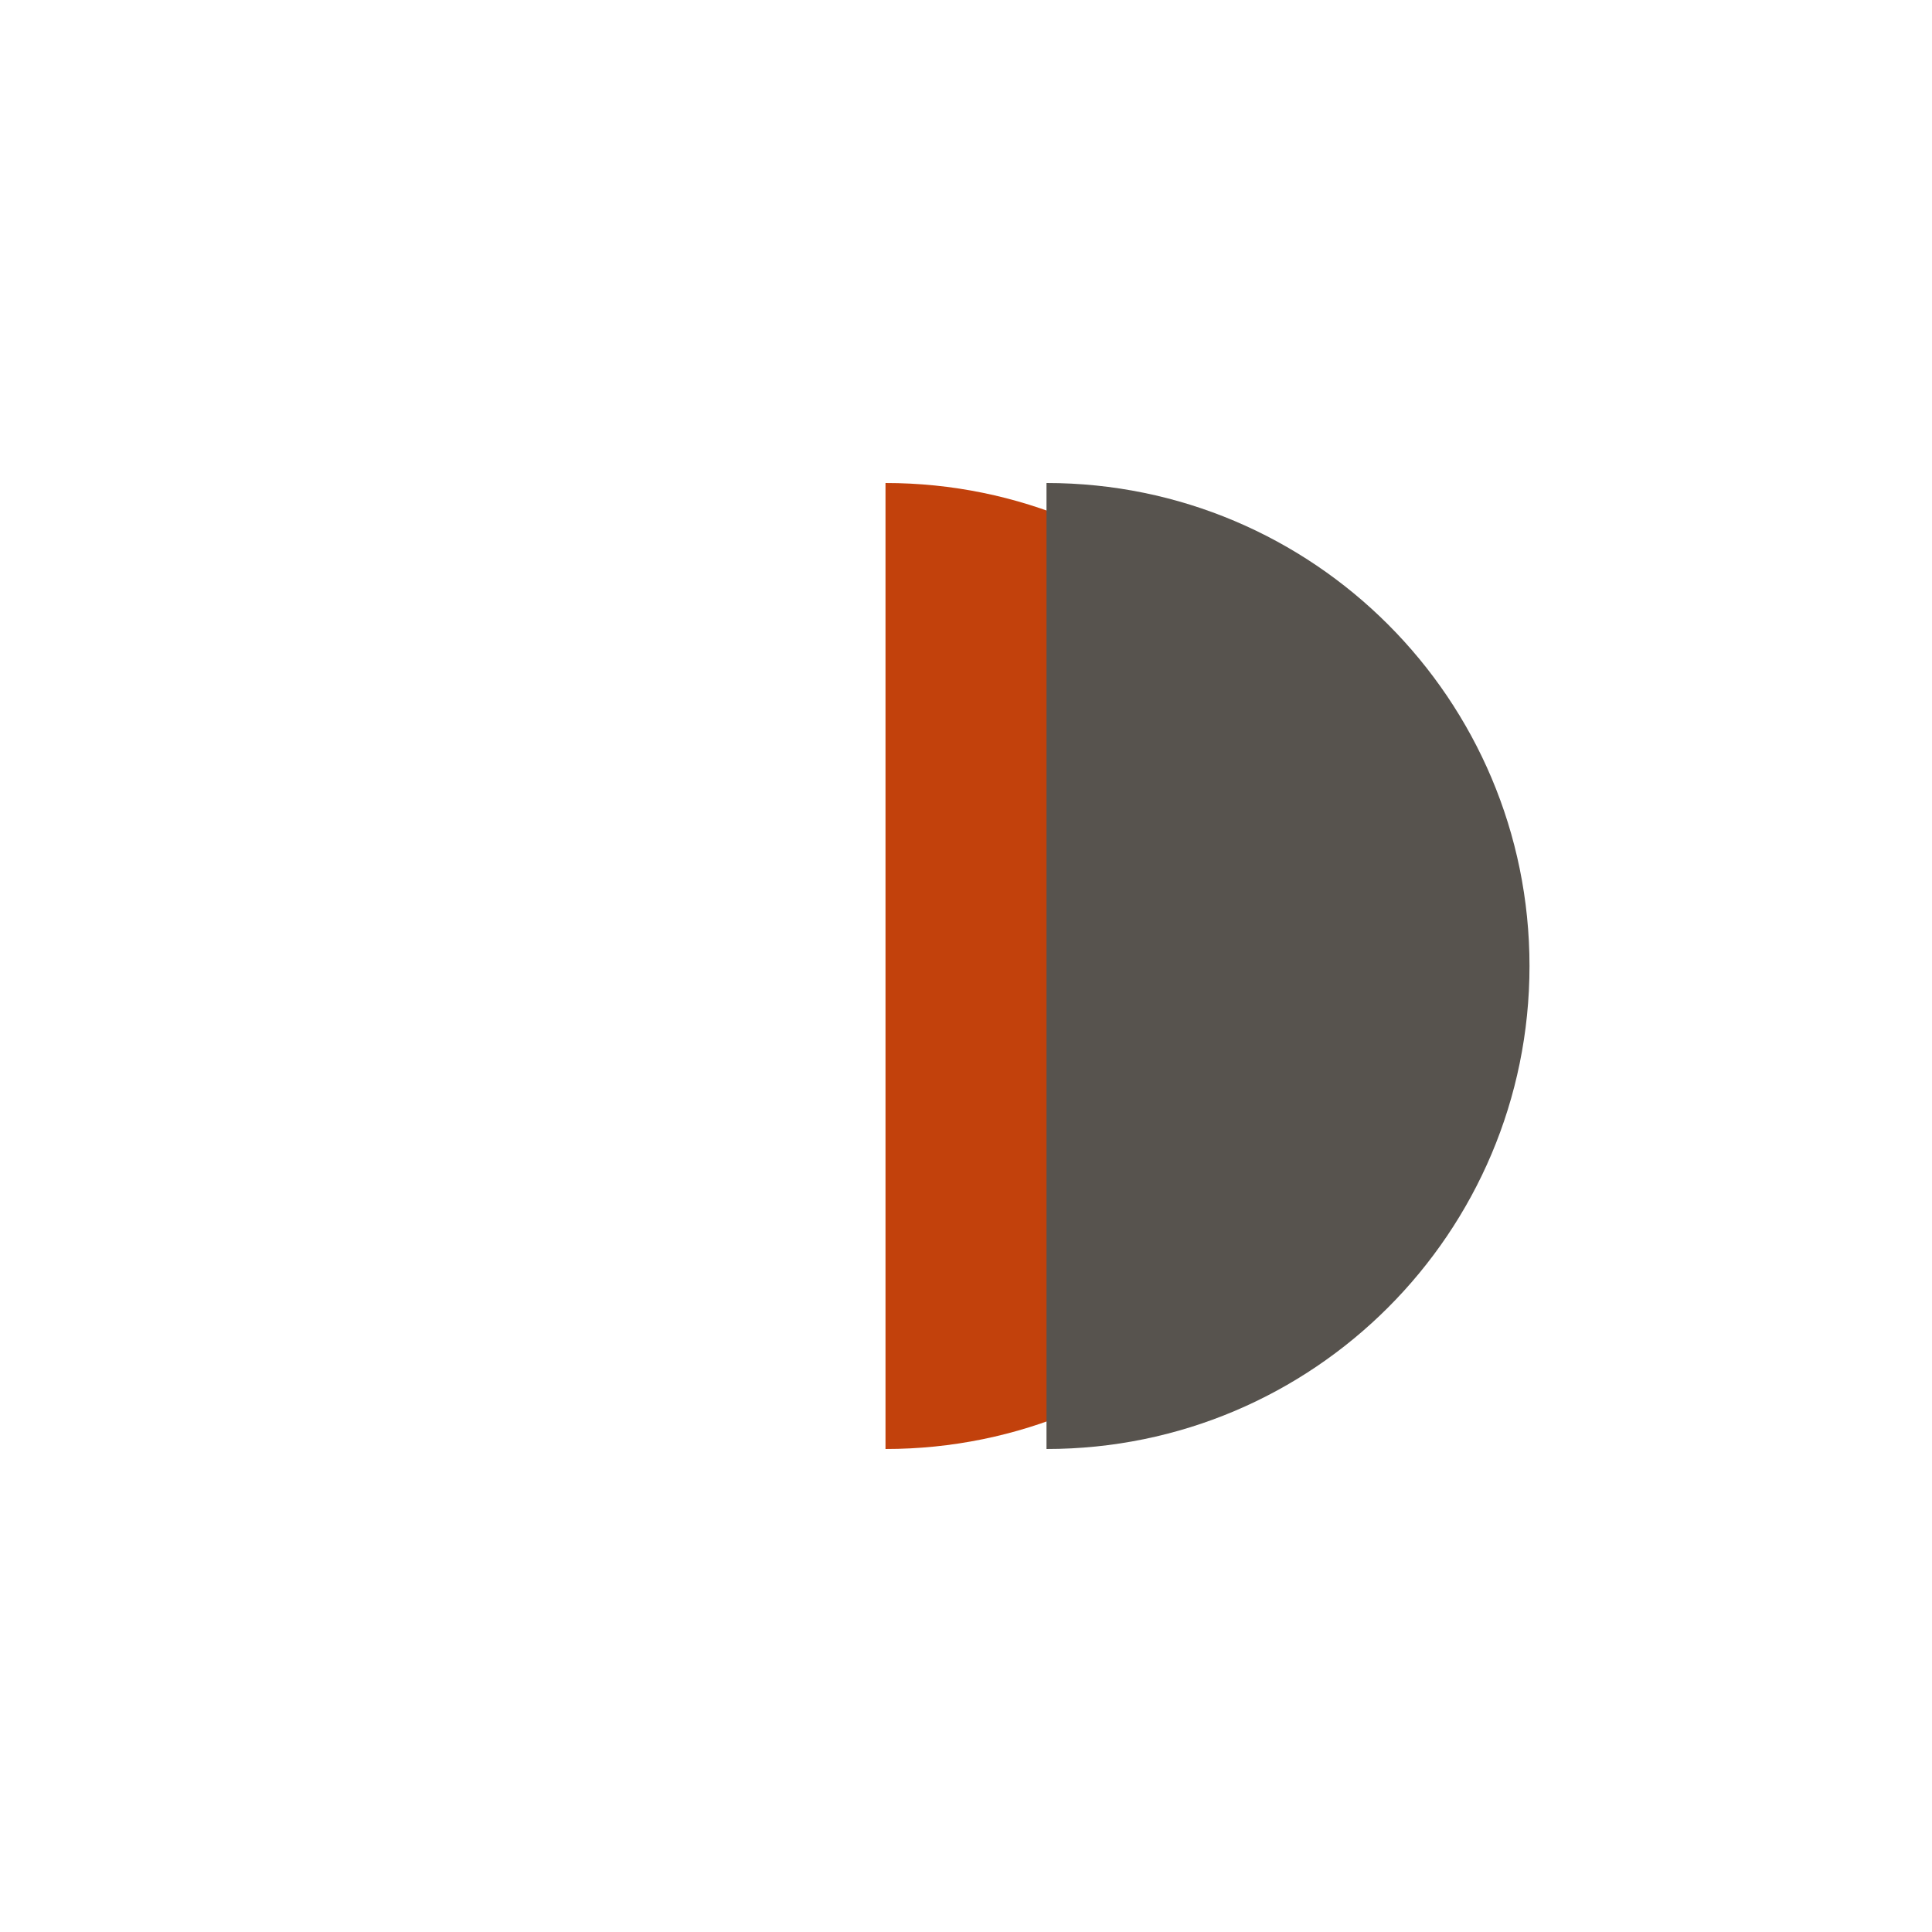
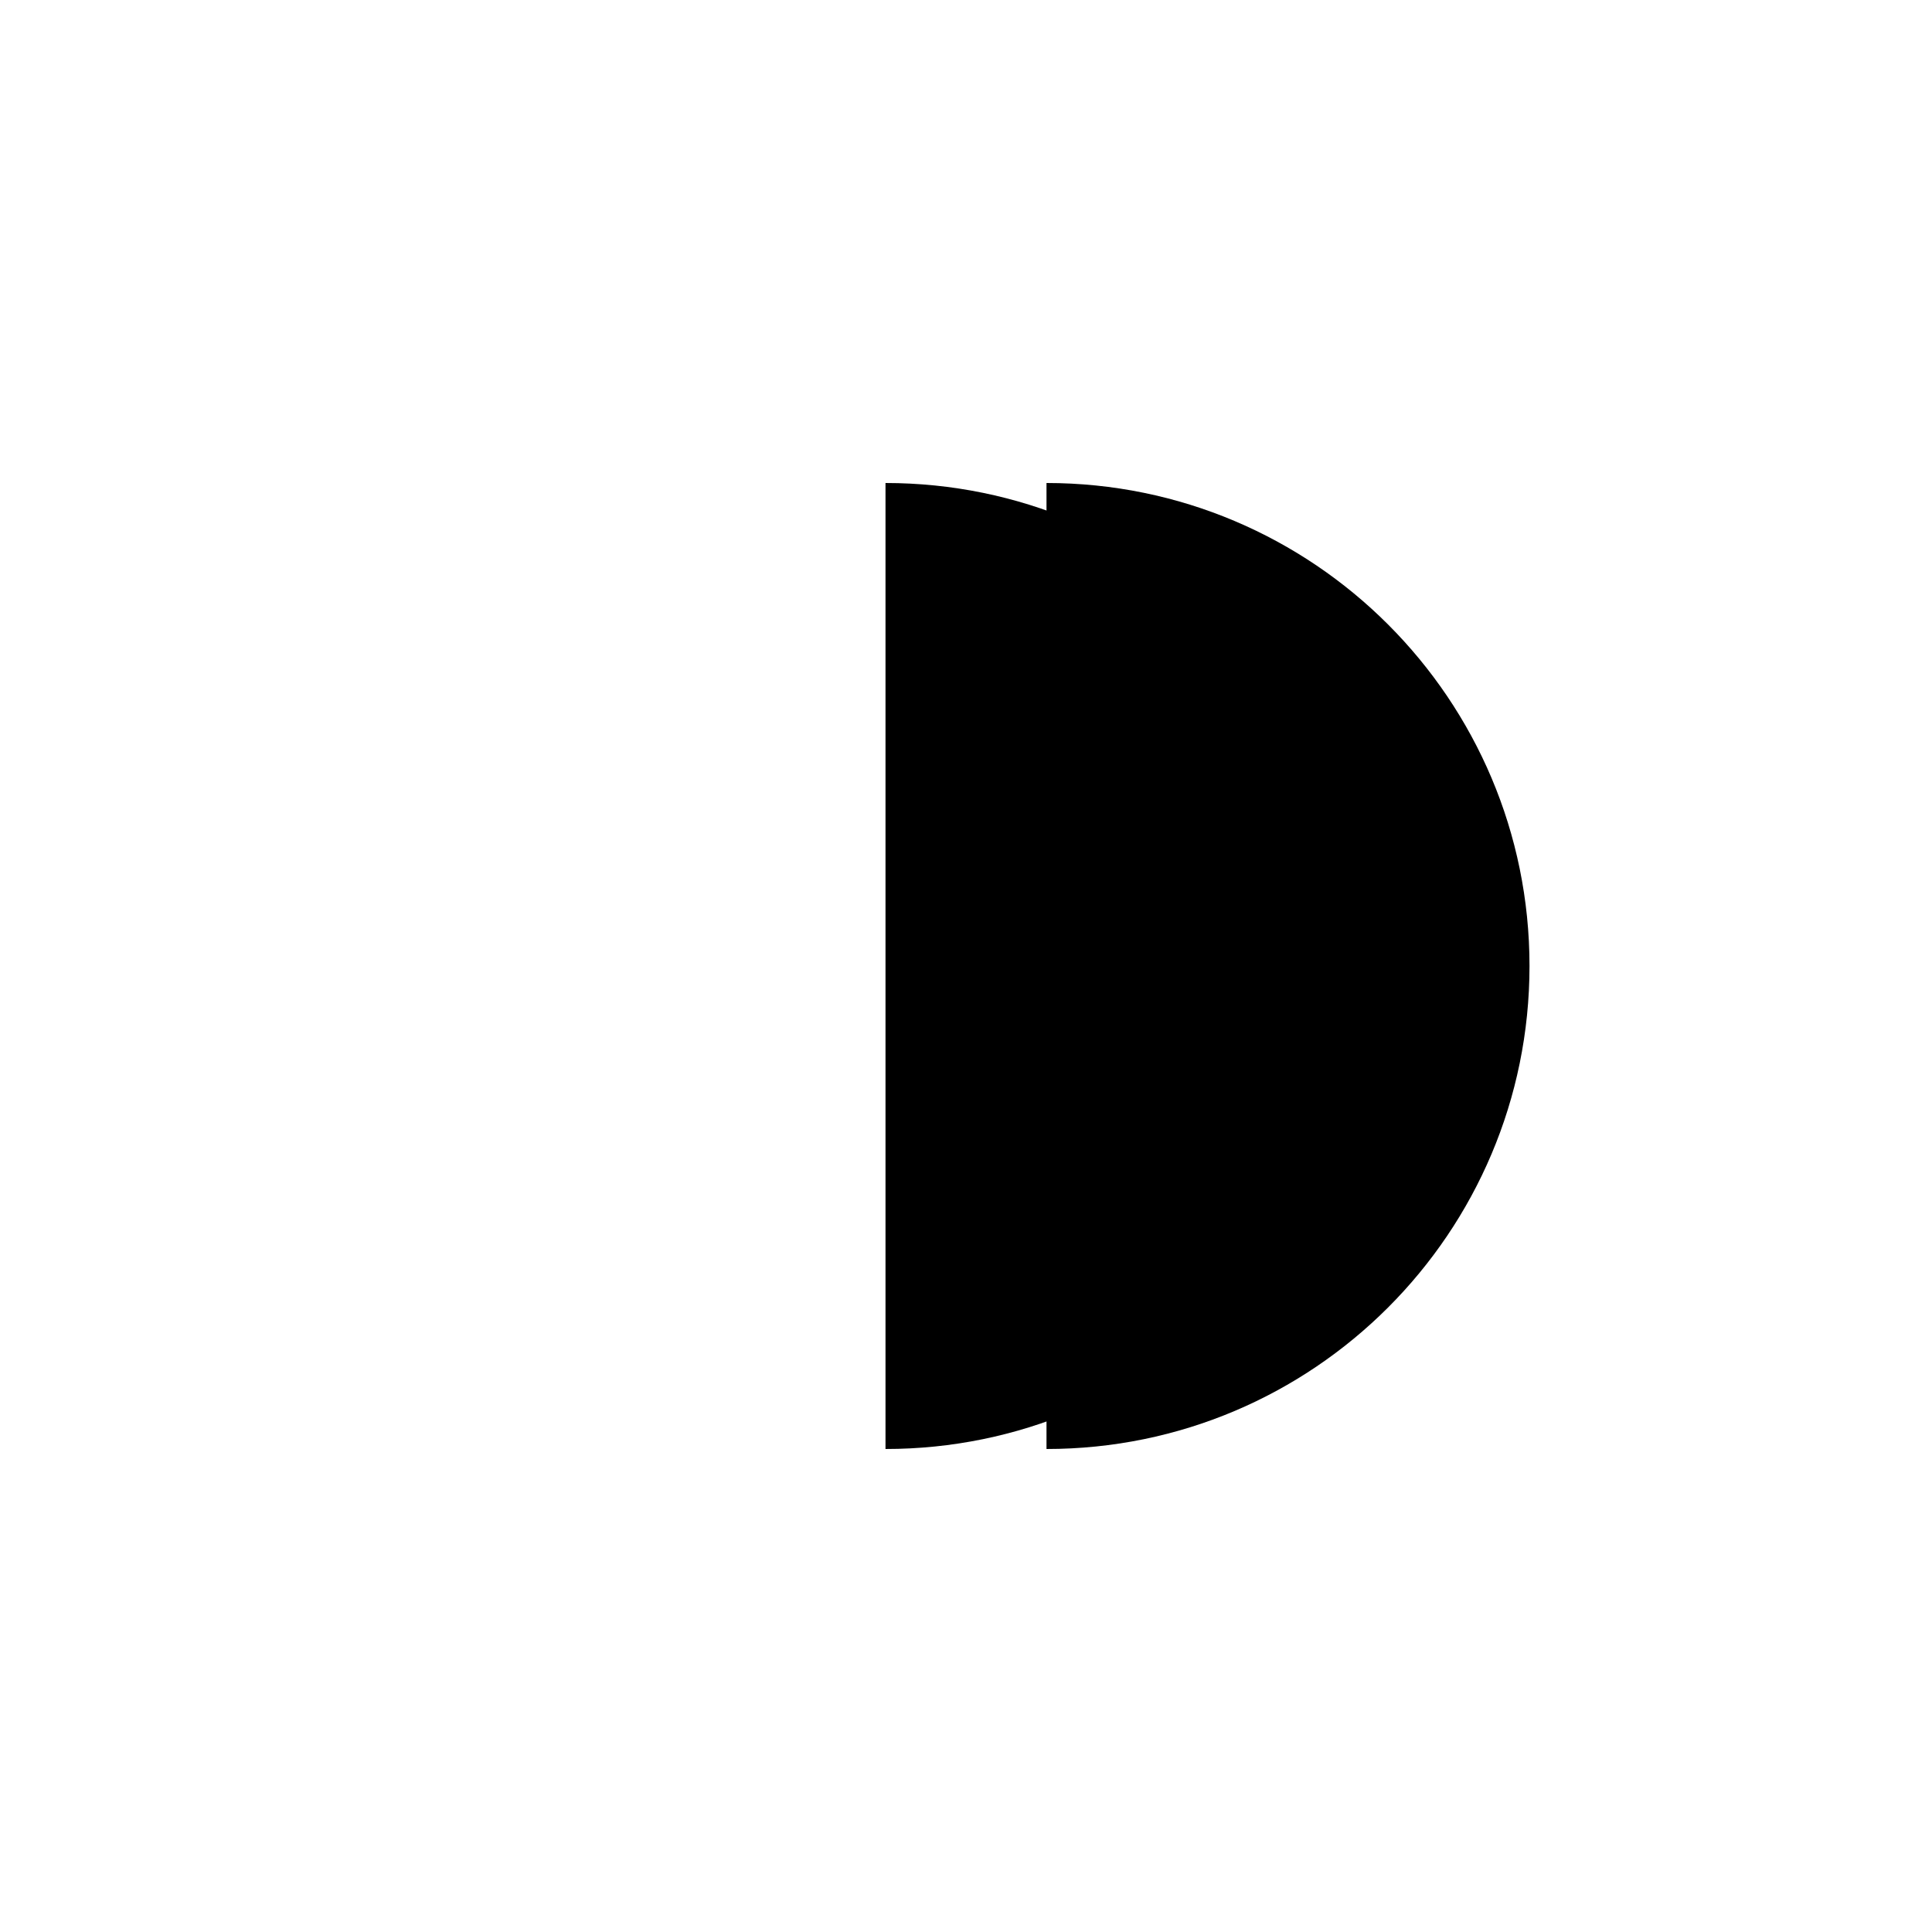
- <svg xmlns="http://www.w3.org/2000/svg" viewBox="0 0 48 48" width="48" height="48" role="img" aria-labelledby="c2i-title c2i-desc">
+ <svg xmlns="http://www.w3.org/2000/svg" viewBox="0 0 48 48" width="48" height="48" role="img" aria-labelledby="c2i-t c2i-d">
  <defs>
-     <style>
-       .hl { fill: #C2410C; }
-       .st { fill: #57534E; }
-     </style>
+     <style>@font-face{font-family:'Outfit';src:url('https://fonts.gstatic.com/s/outfit/v15/QGYyz_MVcBeNP4NjuGObqx1XmO1I4e6yC4E.ttf') format('truetype');font-weight:600;font-display:swap}</style>
  </defs>
  <path class="hl" d="M24,36 A12,12 0 0,0 24,12" transform="translate(-2,0)" />
  <path class="st" d="M24,12 A12,12 0 0,1 24,36" transform="translate(2,0)" />
</svg>
